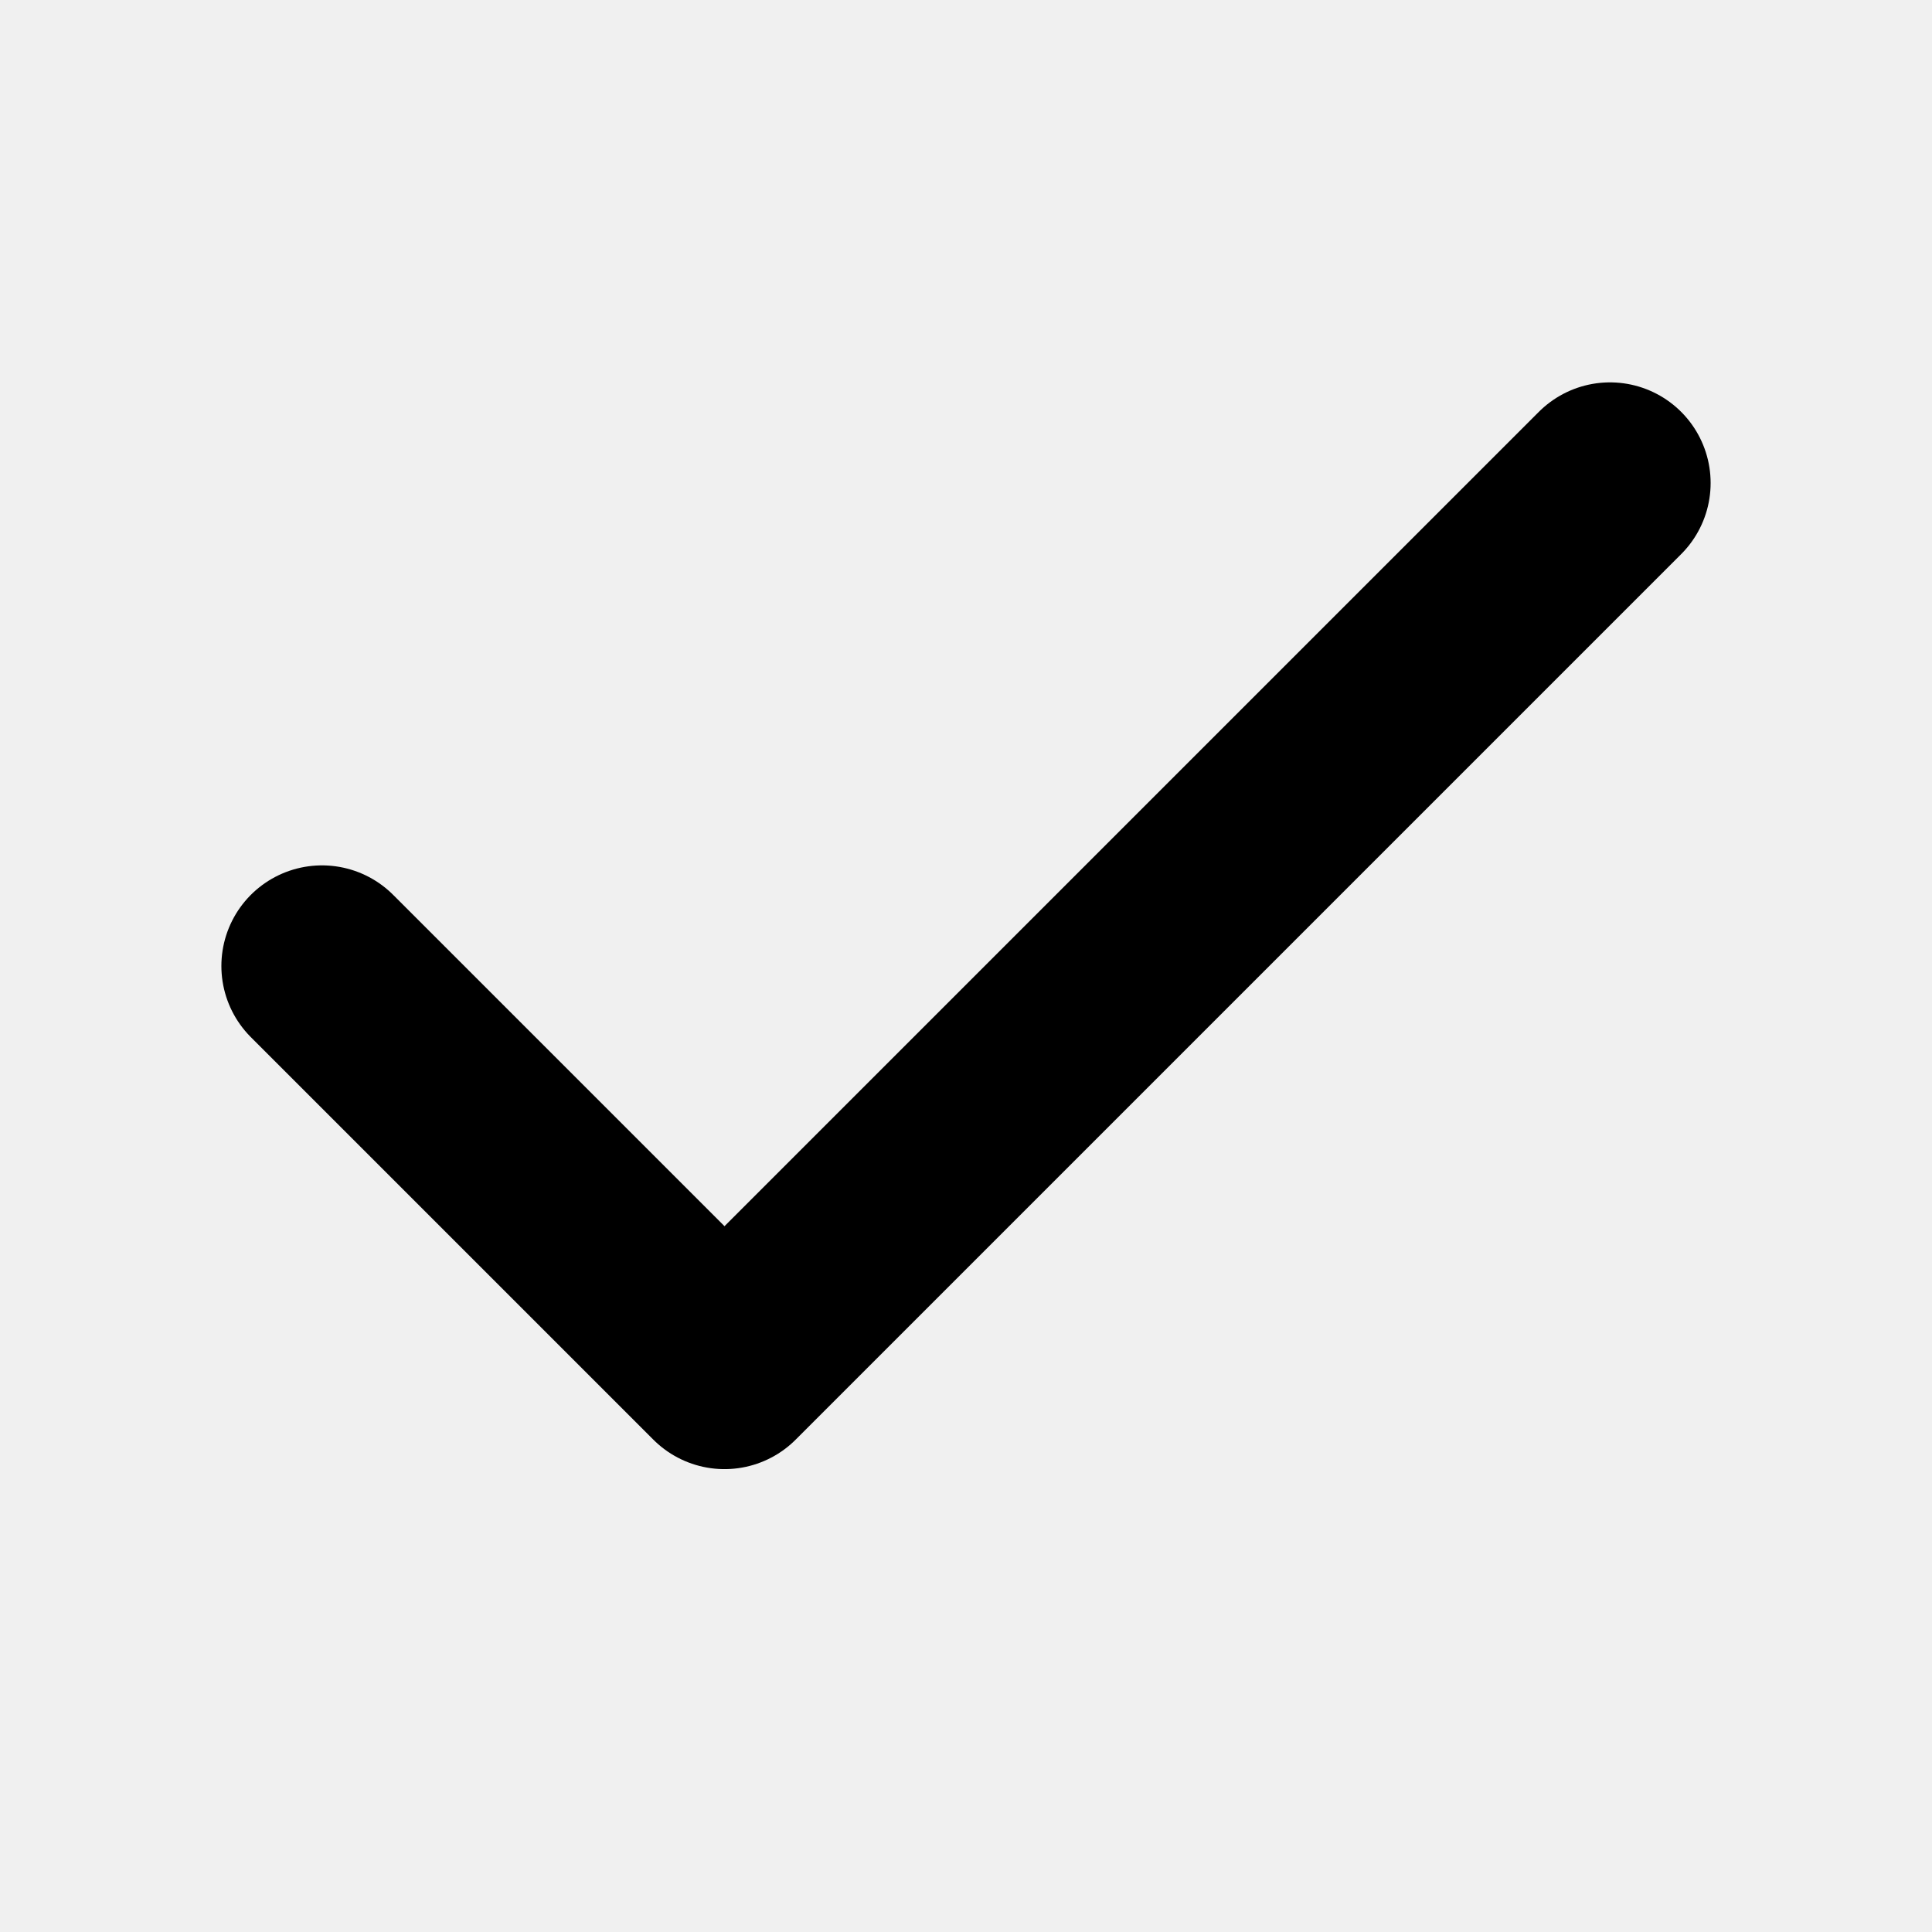
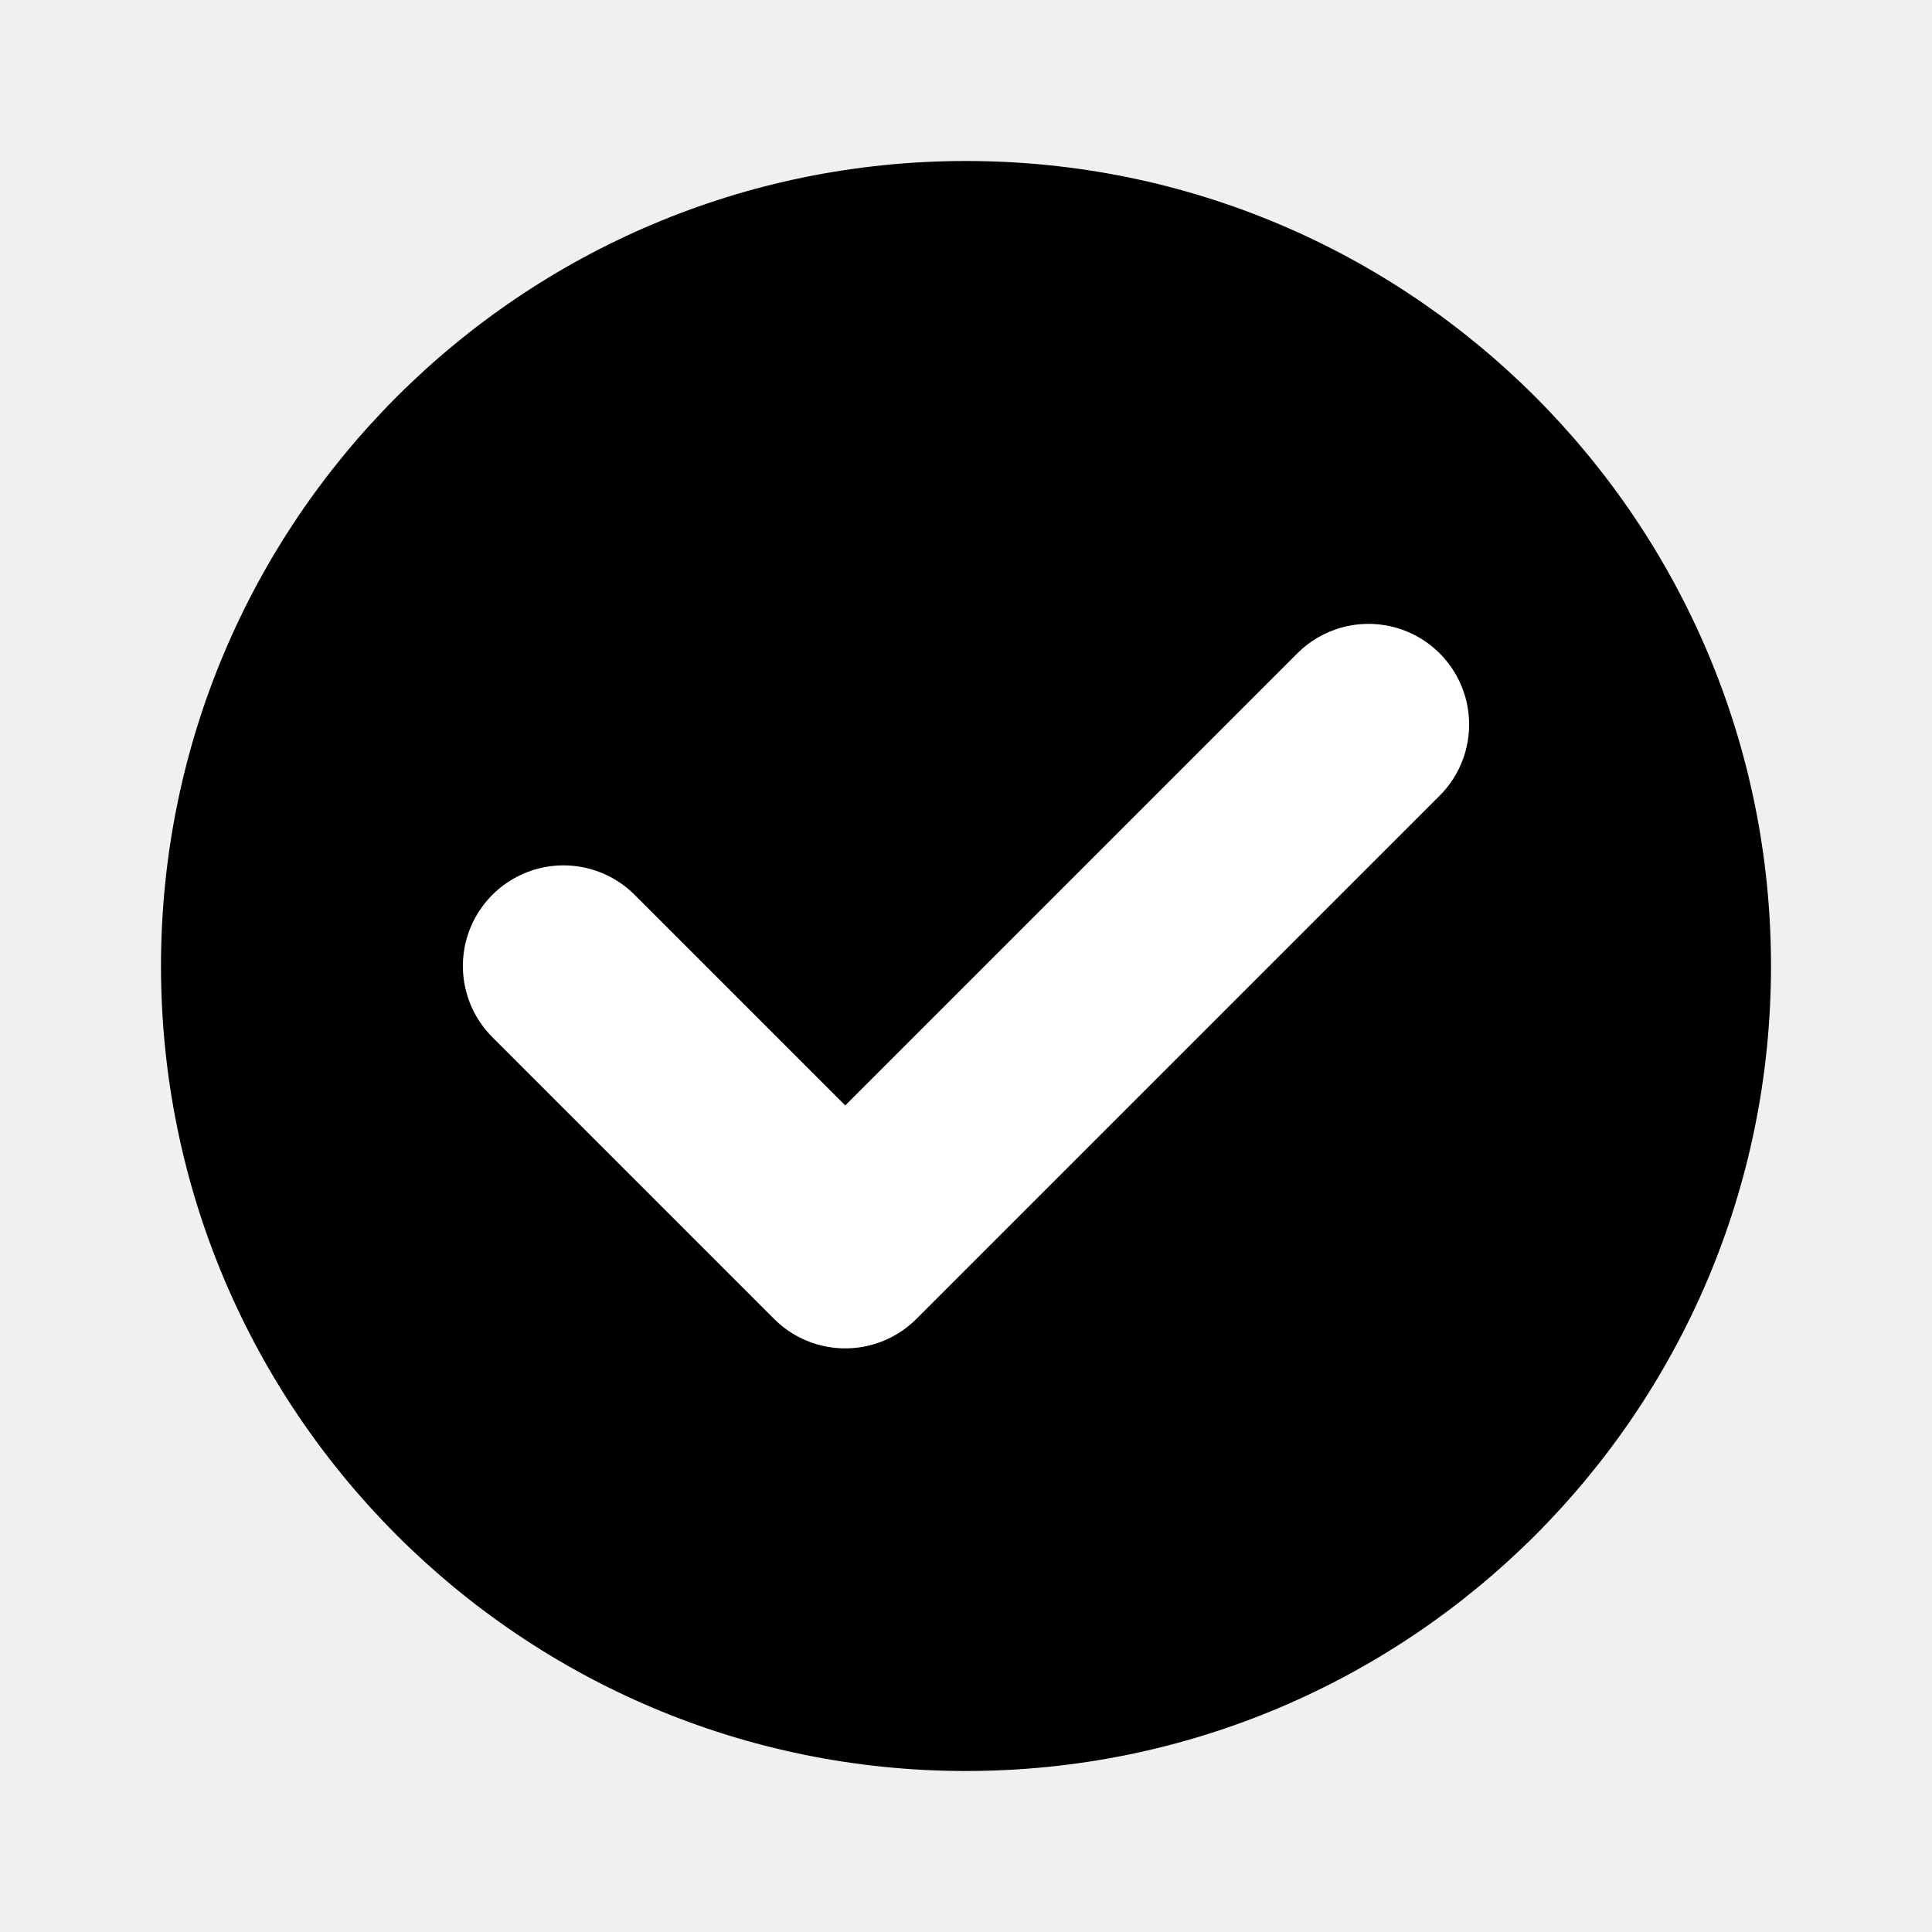
<svg xmlns="http://www.w3.org/2000/svg" width="24" height="24" viewBox="0 0 24 24" fill="none">
-   <path d="M20 6L9 17L4 12" stroke="currentColor" stroke-width="2.5" stroke-linecap="round" stroke-linejoin="round" />
+   <circle cx="12" cy="12" r="10" fill="currentColor" />
+   <path d="M7 12L10.5 15.5L17 9" stroke="white" stroke-width="2.5" stroke-linecap="round" stroke-linejoin="round" />
</svg>
